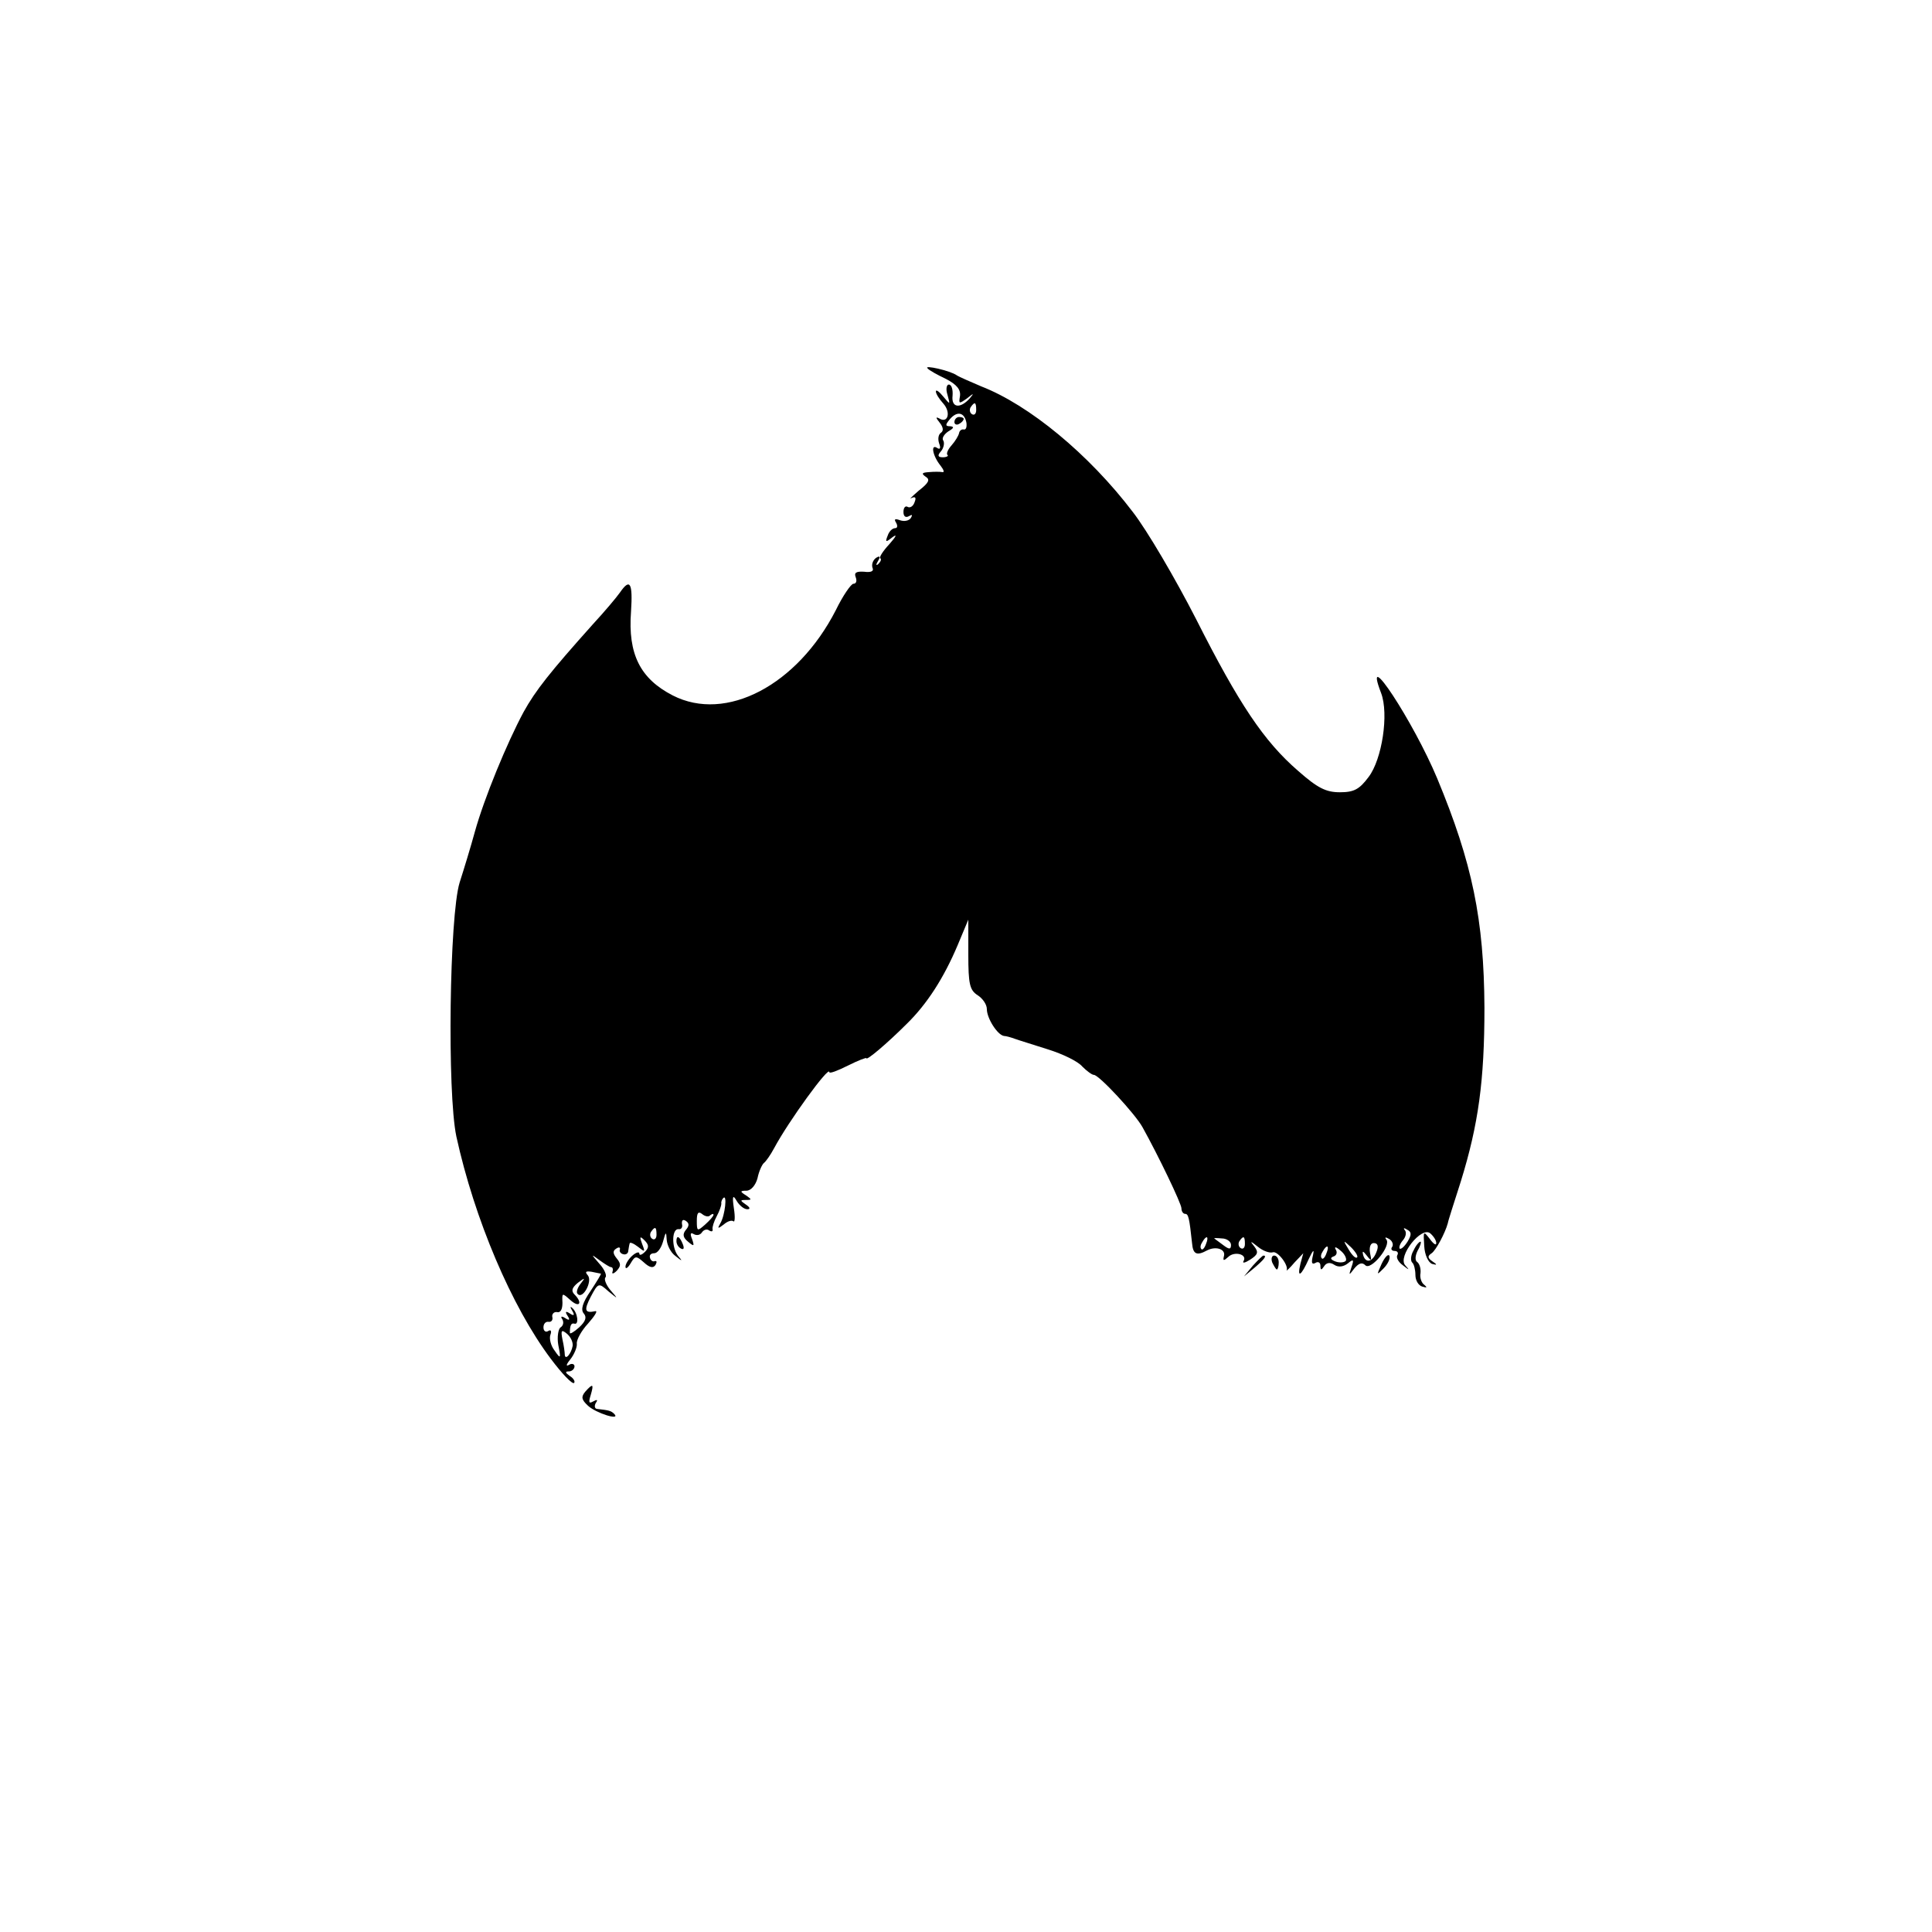
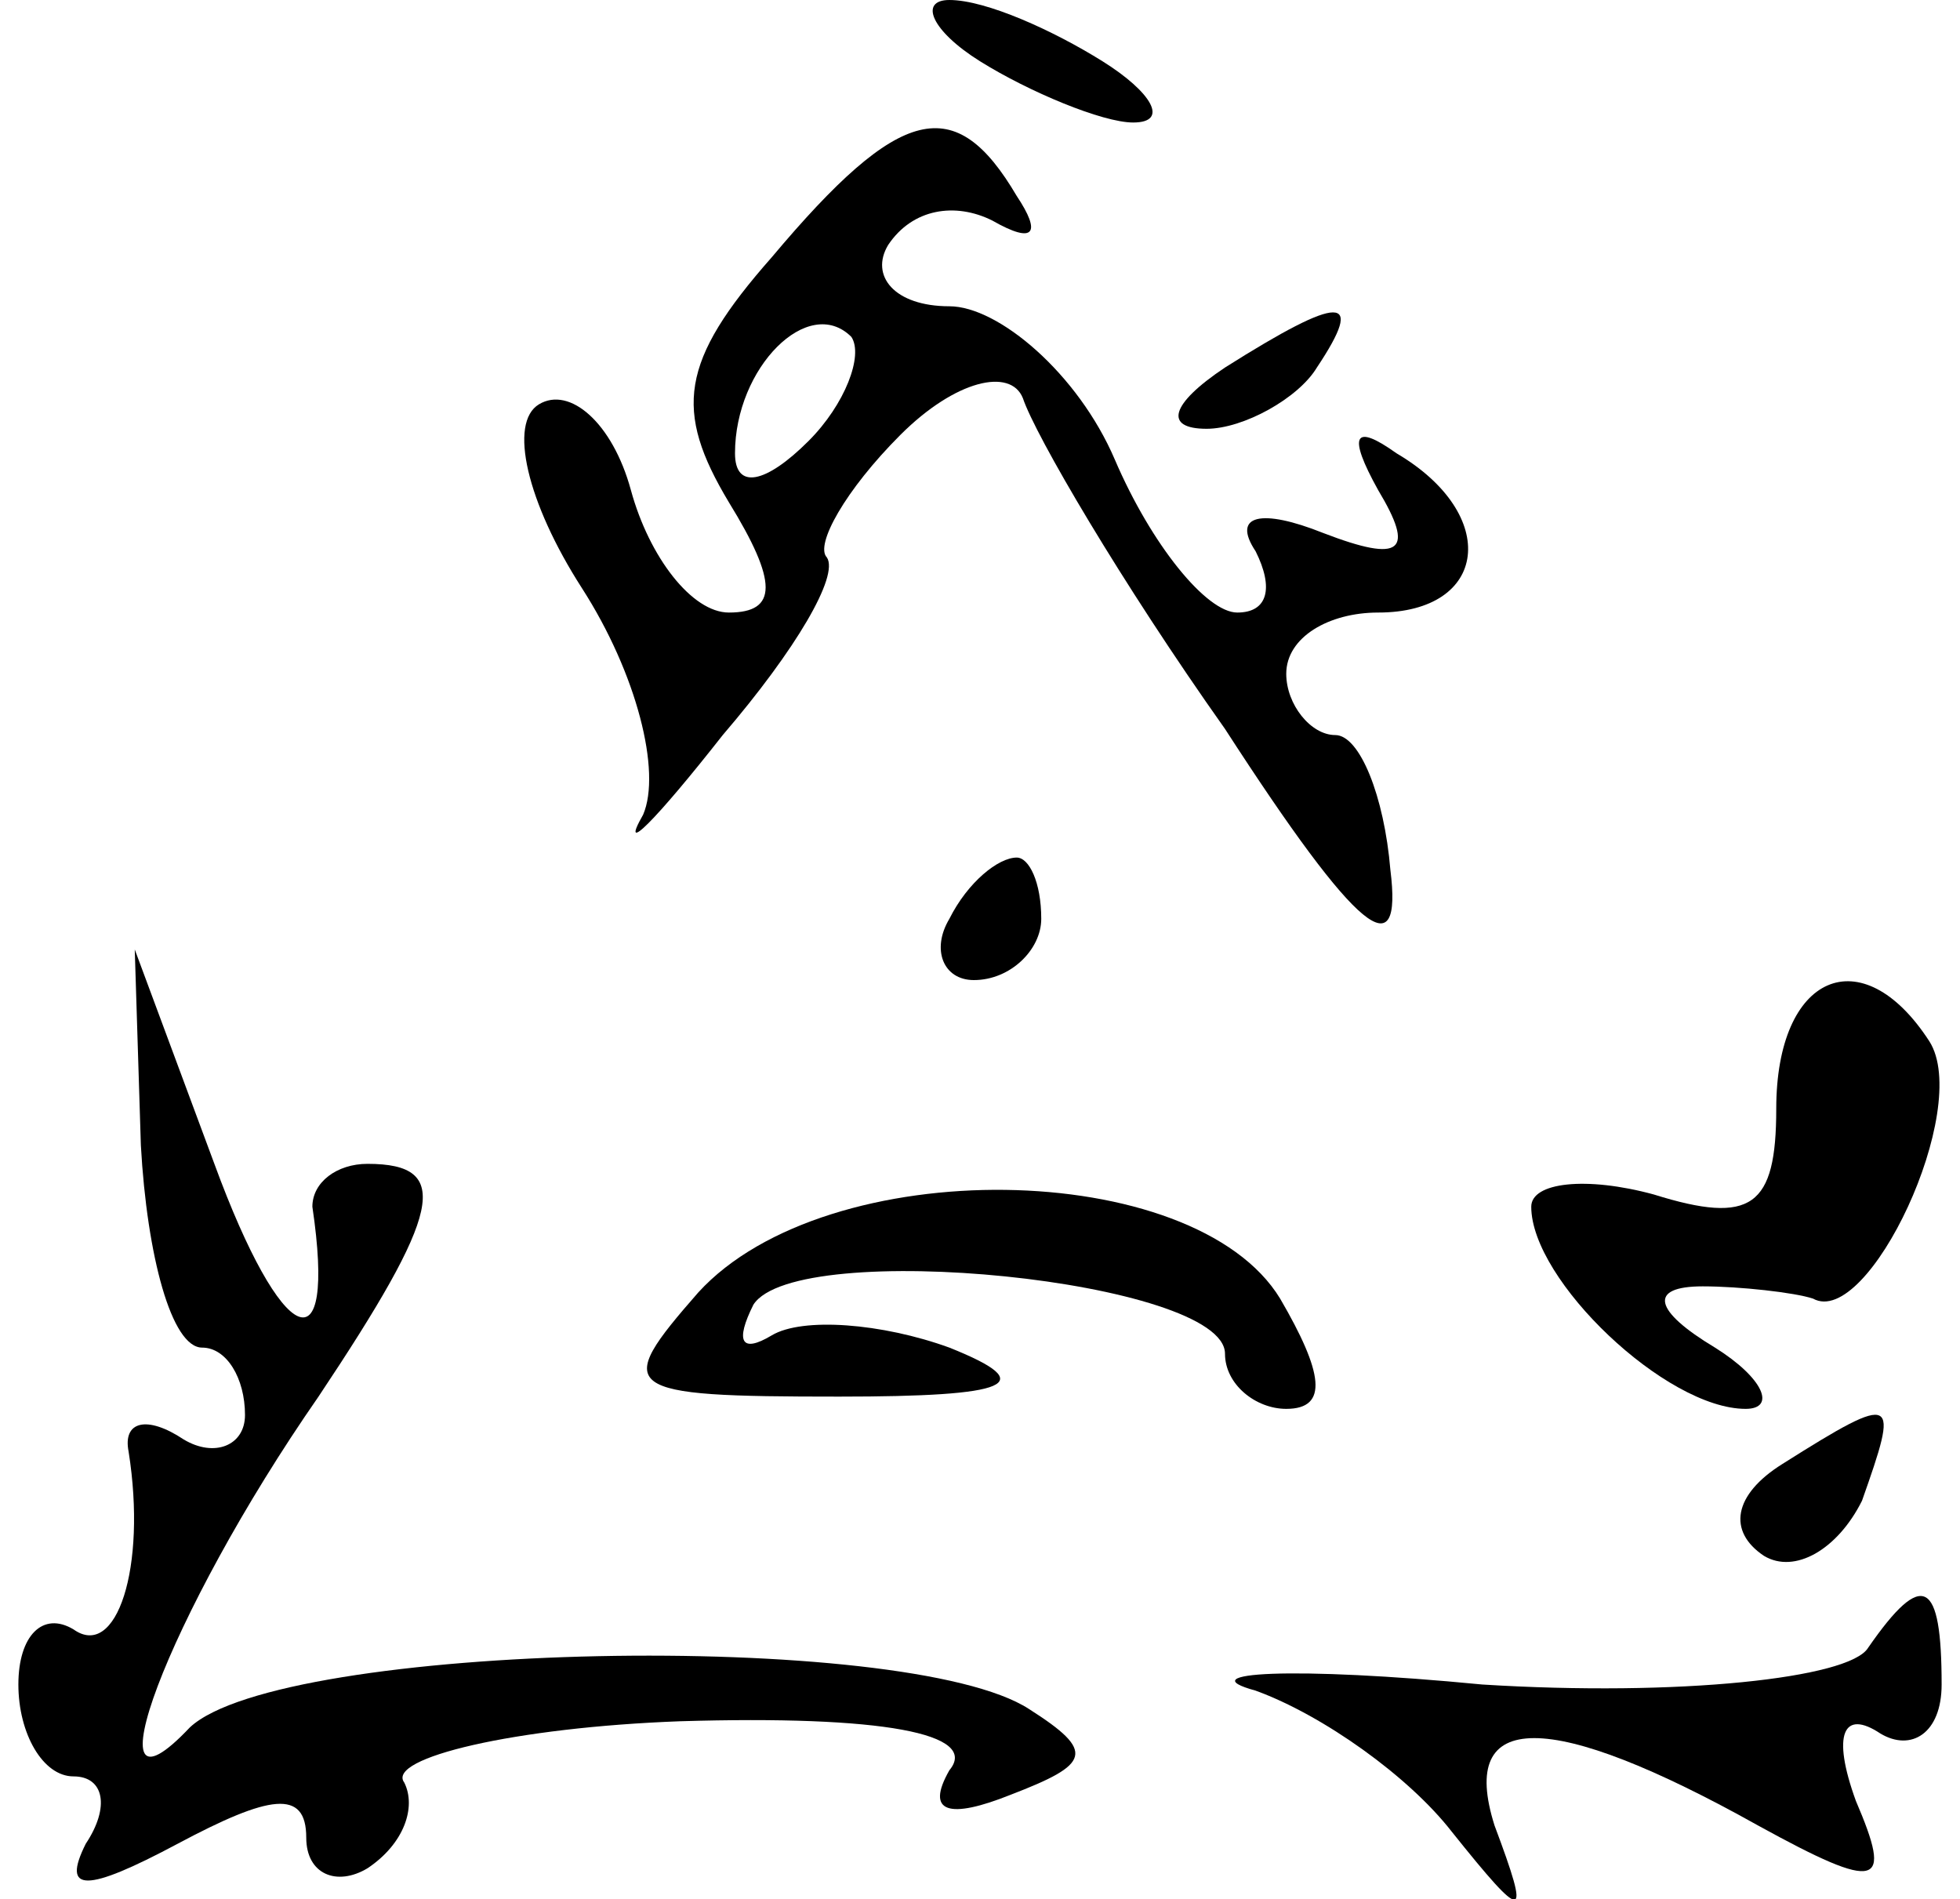
- <svg xmlns="http://www.w3.org/2000/svg" version="1.0" width="417pt" height="417pt" viewBox="0 0 417 417" preserveAspectRatio="xMidYMid meet">
-   <g transform="translate(0,417) scale(0.1,-0.1)" fill="#000000" stroke="none">
-     <path d="M2002 3375 c3 -4 21 -14 40 -23 23 -12 32 -23 30 -37 -3 -17 -2 -17 15 -5 15 12 16 12 6 0 -21 -23 -40 -20 -37 6 1 13 -2 24 -8 24 -5 0 -7 -10 -3 -22 6 -22 6 -22 -9 -4 -9 11 -16 16 -16 11 0 -5 7 -16 16 -26 17 -19 10 -44 -9 -32 -8 4 -7 1 1 -9 8 -10 9 -18 3 -22 -6 -4 -7 -14 -4 -23 4 -10 2 -14 -4 -10 -15 10 -10 -17 7 -38 7 -9 9 -15 4 -14 -5 1 -18 1 -29 0 -15 -1 -17 -3 -7 -10 10 -6 7 -13 -15 -30 -15 -13 -22 -20 -16 -16 9 4 11 1 7 -9 -3 -9 -10 -13 -15 -10 -5 3 -9 -2 -9 -11 0 -10 5 -13 12 -9 7 4 8 3 4 -4 -4 -6 -14 -8 -23 -5 -11 4 -14 3 -9 -5 4 -7 3 -12 -2 -12 -6 0 -13 -7 -16 -16 -6 -15 -4 -15 11 -3 10 7 7 1 -7 -15 -14 -15 -23 -29 -20 -31 3 -2 1 -7 -4 -12 -5 -5 -6 -2 -1 6 6 10 4 12 -4 7 -7 -5 -10 -14 -8 -21 4 -8 -3 -11 -18 -9 -17 1 -22 -2 -18 -12 3 -8 1 -14 -5 -14 -5 0 -23 -26 -38 -57 -83 -162 -237 -243 -352 -184 -70 36 -97 89 -90 181 4 62 -2 73 -24 41 -7 -10 -33 -41 -58 -68 -93 -104 -124 -143 -150 -190 -36 -67 -85 -186 -105 -258 -9 -33 -24 -82 -33 -110 -22 -72 -27 -453 -7 -548 39 -178 119 -367 204 -480 24 -32 46 -55 50 -52 3 3 -1 10 -9 15 -10 7 -11 10 -2 10 6 0 12 5 12 11 0 5 -6 7 -12 3 -7 -4 -6 1 3 12 8 10 15 26 14 34 -1 8 10 28 24 43 14 16 22 28 16 27 -23 -5 -25 2 -10 31 16 30 17 31 38 12 22 -18 22 -18 4 3 -9 11 -14 24 -10 27 3 4 -2 17 -13 29 -19 22 -19 22 0 8 11 -8 22 -15 25 -15 3 0 5 -4 3 -10 -2 -5 2 -5 9 2 9 10 10 15 0 27 -8 10 -9 16 -1 21 6 4 9 3 8 -2 -2 -4 2 -9 7 -10 6 -2 11 2 11 7 1 6 2 13 3 16 0 4 9 0 18 -7 15 -12 16 -12 9 6 -6 16 -5 18 5 8 10 -10 10 -16 1 -25 -7 -7 -12 -8 -12 -4 0 5 -7 3 -15 -4 -8 -7 -15 -18 -15 -24 0 -6 5 -3 11 7 10 17 12 17 29 2 12 -11 20 -13 25 -5 3 6 3 9 -2 8 -4 -2 -9 2 -10 7 -2 6 2 10 9 10 7 0 15 11 19 25 6 22 7 23 8 4 1 -12 9 -28 19 -35 15 -12 16 -12 5 1 -14 19 -13 59 2 57 5 -1 9 4 7 11 -1 8 2 11 8 7 8 -5 8 -11 0 -20 -7 -9 -6 -16 5 -25 13 -11 14 -10 9 5 -5 12 -4 16 4 11 6 -3 13 -2 17 4 4 6 11 8 16 4 5 -3 8 -2 7 3 -1 4 3 17 9 28 6 11 10 23 10 27 -1 3 1 9 4 12 9 10 4 -37 -6 -54 -7 -12 -6 -13 7 -3 8 7 17 10 21 7 3 -3 4 9 1 28 -4 27 -2 30 6 16 6 -10 16 -18 23 -18 7 0 6 4 -3 10 -13 9 -13 10 0 10 13 0 13 1 0 10 -13 8 -13 10 1 10 10 0 20 12 24 27 3 15 10 30 14 33 4 3 14 17 22 32 31 58 119 179 119 164 0 -4 18 3 40 14 22 11 40 18 40 16 0 -6 45 32 87 74 44 43 80 99 110 170 l23 55 0 -75 c0 -64 3 -77 20 -88 11 -7 20 -20 20 -30 0 -20 23 -56 37 -58 4 0 15 -3 23 -6 8 -3 41 -13 72 -23 32 -10 65 -26 74 -37 10 -10 21 -18 25 -18 11 0 89 -84 105 -113 34 -61 84 -165 84 -175 0 -7 4 -12 8 -12 7 0 9 -8 15 -64 2 -23 10 -27 32 -15 19 10 40 3 37 -11 -3 -12 -1 -12 9 -3 13 13 42 6 33 -9 -3 -5 3 -4 14 3 17 11 19 16 9 29 -10 12 -8 12 8 -1 11 -9 25 -14 32 -12 10 4 35 -28 30 -39 -1 -2 7 5 17 17 l19 20 -6 -22 c-8 -33 1 -28 18 10 9 19 12 22 9 8 -4 -16 -3 -21 5 -17 6 4 11 1 11 -6 0 -10 2 -10 8 -1 5 8 13 9 22 3 9 -6 20 -4 29 3 12 10 14 9 8 -8 -6 -18 -6 -19 6 -3 10 12 17 14 24 7 12 -12 57 43 45 56 -4 5 -1 5 6 1 7 -4 10 -12 7 -17 -4 -5 -1 -9 5 -9 6 0 9 -4 6 -9 -3 -5 2 -15 12 -22 14 -11 15 -11 5 0 -17 19 35 85 54 69 7 -6 13 -15 13 -21 0 -6 -6 -2 -14 9 -14 18 -14 17 -12 -15 1 -20 9 -36 17 -39 11 -3 12 -2 0 6 -10 7 -10 11 -1 17 9 6 29 43 35 65 0 3 13 43 28 90 38 123 51 217 51 375 -1 190 -26 312 -102 495 -51 122 -163 293 -121 184 17 -45 2 -143 -27 -181 -20 -27 -32 -33 -62 -33 -30 0 -48 9 -90 46 -74 64 -128 145 -220 327 -45 88 -106 192 -137 232 -95 125 -224 231 -327 271 -23 10 -47 20 -53 24 -14 10 -72 23 -63 15z m105 -90 c0 -8 -4 -12 -9 -9 -5 3 -6 10 -3 15 9 13 12 11 12 -6z m-21 -28 c1 -9 -1 -15 -6 -14 -4 1 -9 -2 -10 -8 -1 -5 -8 -17 -16 -26 -8 -9 -12 -18 -9 -21 3 -2 -2 -5 -10 -5 -11 0 -12 4 -4 13 6 7 8 18 5 23 -4 5 2 14 11 20 12 7 13 10 4 11 -11 0 -11 3 -1 15 16 19 32 15 36 -8z m-553 -1710 c4 3 7 4 7 1 0 -3 -8 -12 -18 -21 -17 -15 -18 -15 -18 8 0 17 3 21 11 15 7 -6 15 -7 18 -3z m-116 -42 c0 -8 -4 -12 -9 -9 -5 3 -6 10 -3 15 9 13 12 11 12 -6z m1621 -15 c-7 -11 -14 -17 -17 -15 -2 3 1 11 7 18 7 8 8 18 4 22 -4 5 -1 5 5 1 10 -5 10 -11 1 -26z m-435 -5 c-3 -9 -8 -14 -10 -11 -3 3 -2 9 2 15 9 16 15 13 8 -4z m54 -2 c0 -10 -4 -10 -16 -1 -9 7 -18 13 -20 15 -2 1 5 1 16 0 11 0 20 -7 20 -14z m30 2 c0 -8 -4 -12 -9 -9 -5 3 -6 10 -3 15 9 13 12 11 12 -6z m242 -29 c-3 -3 -11 5 -18 17 -13 21 -12 21 5 5 10 -10 16 -20 13 -22z m42 12 c-8 -22 -24 -26 -29 -6 -2 9 0 8 8 -2 10 -13 11 -12 7 6 -2 12 1 21 8 21 9 0 11 -7 6 -19z m-108 -3 c-3 -9 -8 -14 -10 -11 -3 3 -2 9 2 15 9 16 15 13 8 -4z m42 -16 c-3 -4 -13 -5 -22 -2 -11 4 -13 8 -5 11 7 2 9 9 5 15 -4 7 1 6 10 -2 9 -7 14 -17 12 -22z m-1608 -28 c1 -1 -9 -17 -22 -37 -18 -26 -22 -41 -15 -49 7 -8 4 -17 -10 -30 -11 -10 -20 -15 -20 -12 0 17 3 22 10 20 10 -3 7 24 -5 34 -4 4 -5 2 0 -6 6 -10 4 -12 -5 -6 -9 6 -11 4 -5 -5 6 -9 4 -11 -5 -5 -8 5 -11 4 -6 -3 3 -6 2 -13 -4 -17 -5 -3 -8 -21 -5 -38 6 -30 5 -31 -8 -12 -8 10 -12 26 -9 34 3 8 1 12 -5 8 -5 -3 -10 0 -10 8 0 8 5 13 11 12 6 -1 10 4 8 11 -1 6 4 11 10 10 8 -2 12 6 12 20 -1 22 -1 22 17 6 20 -18 27 -6 9 12 -8 8 -5 15 7 25 16 12 17 12 6 -2 -7 -9 -10 -19 -6 -22 11 -12 32 27 22 40 -7 8 -5 10 8 8 10 -2 19 -4 20 -4z m-61 -156 c-3 -17 -16 -32 -17 -19 0 5 -2 20 -5 33 -4 20 -2 22 10 12 8 -7 13 -18 12 -26z" />
-     <path d="M2060 3259 c0 -5 5 -7 10 -4 6 3 10 8 10 11 0 2 -4 4 -10 4 -5 0 -10 -5 -10 -11z" />
-     <path d="M1460 1491 c0 -6 4 -13 10 -16 6 -3 7 1 4 9 -7 18 -14 21 -14 7z" />
-     <path d="M3051 1471 c-6 -10 -7 -22 -3 -26 4 -3 7 -16 7 -27 0 -12 7 -23 15 -25 10 -3 11 -2 4 4 -6 4 -10 16 -8 25 1 10 -2 20 -7 24 -5 3 -5 13 1 25 6 10 8 19 6 19 -3 0 -10 -8 -15 -19z" />
-     <path d="M2982 1442 c-11 -25 -11 -25 4 -10 9 9 15 21 13 27 -2 6 -10 -2 -17 -17z" />
-     <path d="M2704 1438 l-19 -23 23 19 c21 18 27 26 19 26 -2 0 -12 -10 -23 -22z" />
-     <path d="M2746 1445 c4 -8 8 -15 10 -15 2 0 4 7 4 15 0 8 -4 15 -10 15 -5 0 -7 -7 -4 -15z" />
-     <path d="M1263 1166 c-9 -11 -8 -17 6 -30 17 -16 71 -33 57 -18 -7 7 -11 8 -37 11 -5 0 -7 6 -3 13 5 7 3 8 -6 3 -9 -5 -10 -2 -5 14 7 24 5 26 -12 7z" />
+ <svg xmlns="http://www.w3.org/2000/svg" version="1.0" width="32pt" height="31pt" viewBox="0 0 32 31" preserveAspectRatio="xMidYMid meet">
+   <g transform="translate(0,31) scale(0.1,-0.1)" fill="#000000" stroke="none">
+     <path d="M160 300 c8 -5 20 -10 25 -10 6 0 3 5 -5 10 -8 5 -19 10 -25 10 -5 0 -3 -5 5 -10z" />
+     <path d="M126 268 c-15 -17 -16 -25 -7 -40 8 -13 8 -18 0 -18 -6 0 -13 9 -16 20 -3 11 -10 17 -15 14 -5 -3 -2 -16 7 -30 9 -14 13 -30 10 -37 -4 -7 2 -1 13 13 12 14 19 26 17 29 -2 2 3 11 12 20 9 9 18 11 20 6 2 -6 16 -30 33 -54 22 -34 29 -39 27 -23 -1 12 -5 22 -9 22 -4 0 -8 5 -8 10 0 6 7 10 15 10 18 0 20 16 3 26 -7 5 -8 3 -3 -6 6 -10 4 -12 -9 -7 -10 4 -15 3 -11 -3 3 -6 2 -10 -3 -10 -5 0 -14 11 -20 25 -6 14 -19 25 -27 25 -9 0 -13 5 -10 10 4 6 11 7 17 4 7 -4 8 -2 4 4 -10 17 -19 15 -40 -10z m6 -30 c-7 -7 -12 -8 -12 -2 0 14 12 26 19 19 2 -3 -1 -11 -7 -17z" />
+     <path d="M200 250 c-9 -6 -10 -10 -3 -10 6 0 15 5 18 10 8 12 4 12 -15 0z" />
+     <path d="M155 160 c-3 -5 -1 -10 4 -10 6 0 11 5 11 10 0 6 -2 10 -4 10 -3 0 -8 -4 -11 -10z" />
+     <path d="M23 123 c1 -18 5 -33 10 -33 4 0 7 -5 7 -11 0 -5 -5 -7 -10 -4 -6 4 -10 3 -9 -2 3 -19 -2 -34 -9 -29 -5 3 -9 -1 -9 -9 0 -8 4 -15 9 -15 5 0 6 -5 2 -11 -4 -8 0 -8 15 0 15 8 21 9 21 1 0 -6 5 -8 10 -5 6 4 8 10 6 14 -3 4 18 9 45 10 33 1 49 -2 44 -8 -4 -7 0 -8 10 -4 13 5 14 7 3 14 -20 13 -122 11 -137 -3 -17 -18 -4 18 21 54 20 30 22 38 8 38 -5 0 -9 -3 -9 -7 4 -27 -5 -23 -16 7 l-13 35 1 -32z" />
+     <path d="M290 129 c0 -16 -4 -19 -20 -14 -11 3 -20 2 -20 -2 0 -12 22 -33 35 -33 5 0 3 5 -5 10 -10 6 -11 10 -2 10 6 0 15 -1 18 -2 9 -5 26 31 19 42 -11 17 -25 11 -25 -11z" />
+     <path d="M114 99 c-14 -16 -13 -17 23 -17 28 0 33 2 18 8 -11 4 -24 5 -29 2 -5 -3 -6 -1 -3 5 7 11 77 4 77 -8 0 -5 5 -9 10 -9 7 0 6 6 -1 18 -14 23 -74 24 -95 1z" />
+     <path d="M291 71 c-8 -5 -9 -11 -3 -15 5 -3 12 1 16 9 6 17 6 18 -13 6z" />
+     <path d="M305 41 c-3 -5 -31 -8 -63 -6 -31 3 -48 2 -37 -1 11 -4 25 -14 32 -23 12 -15 13 -15 7 1 -6 19 9 19 43 0 20 -11 22 -10 16 4 -4 11 -2 15 4 11 5 -3 10 0 10 8 0 17 -3 19 -12 6z" />
  </g>
</svg>
